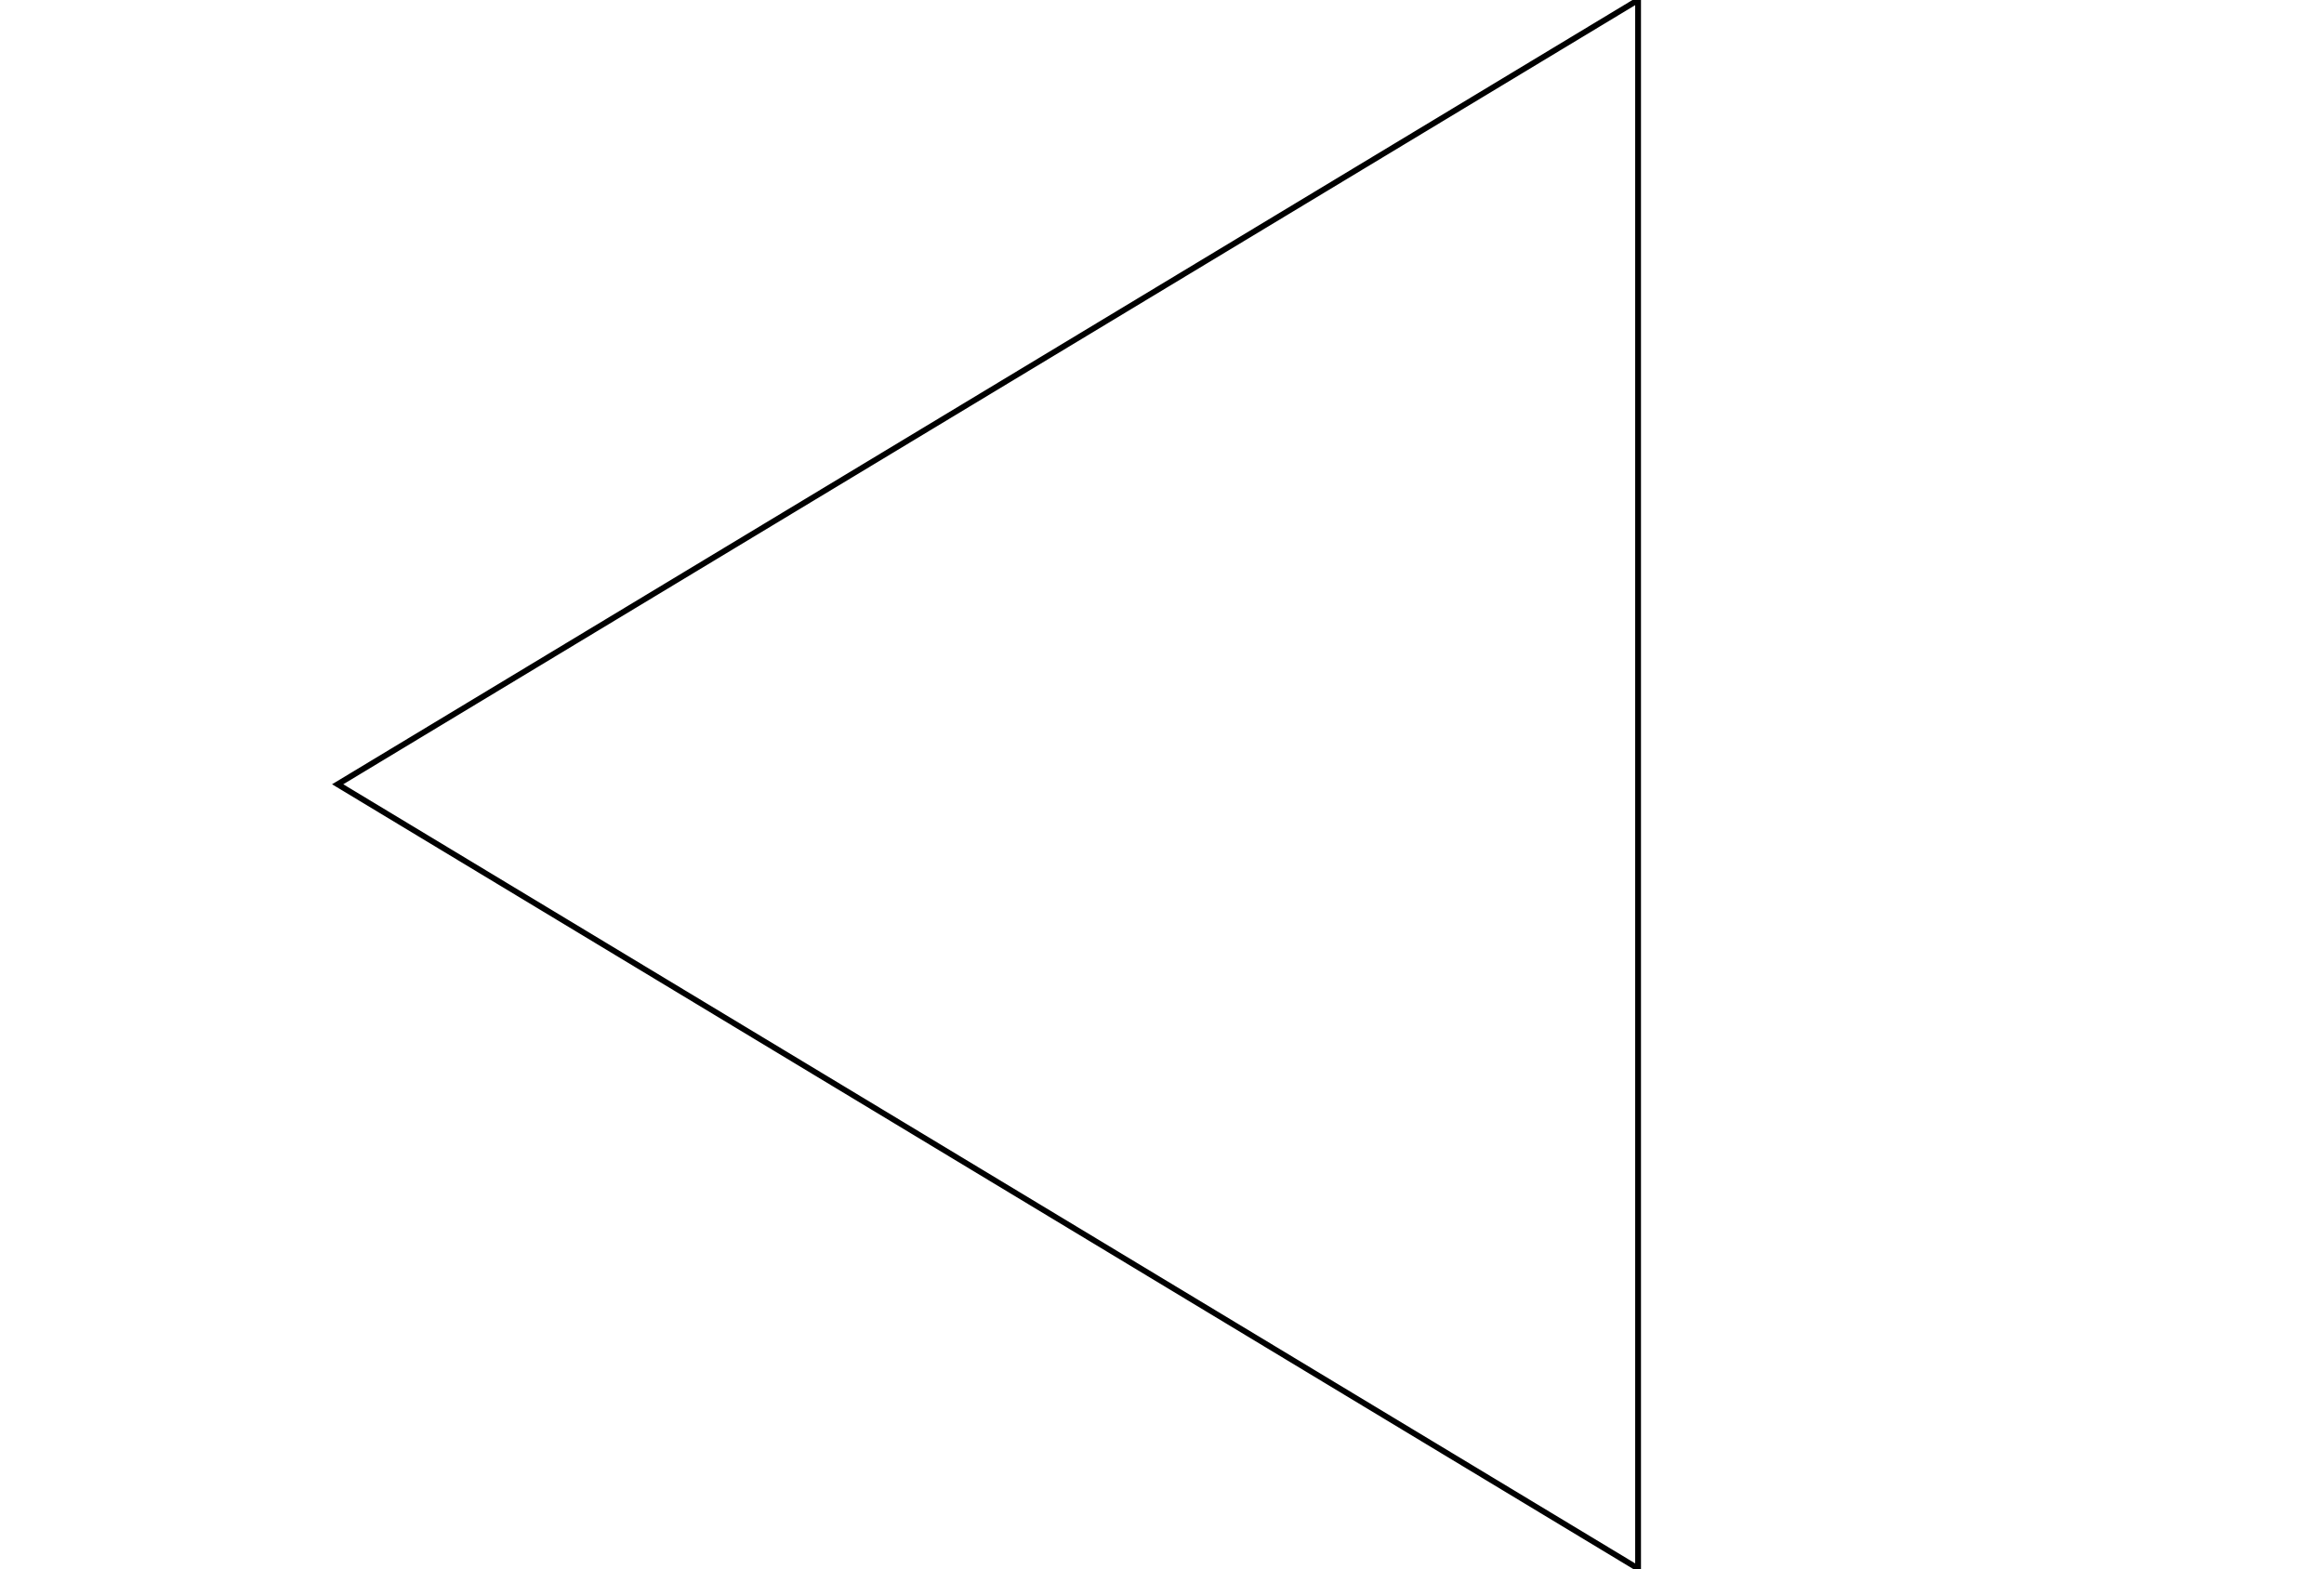
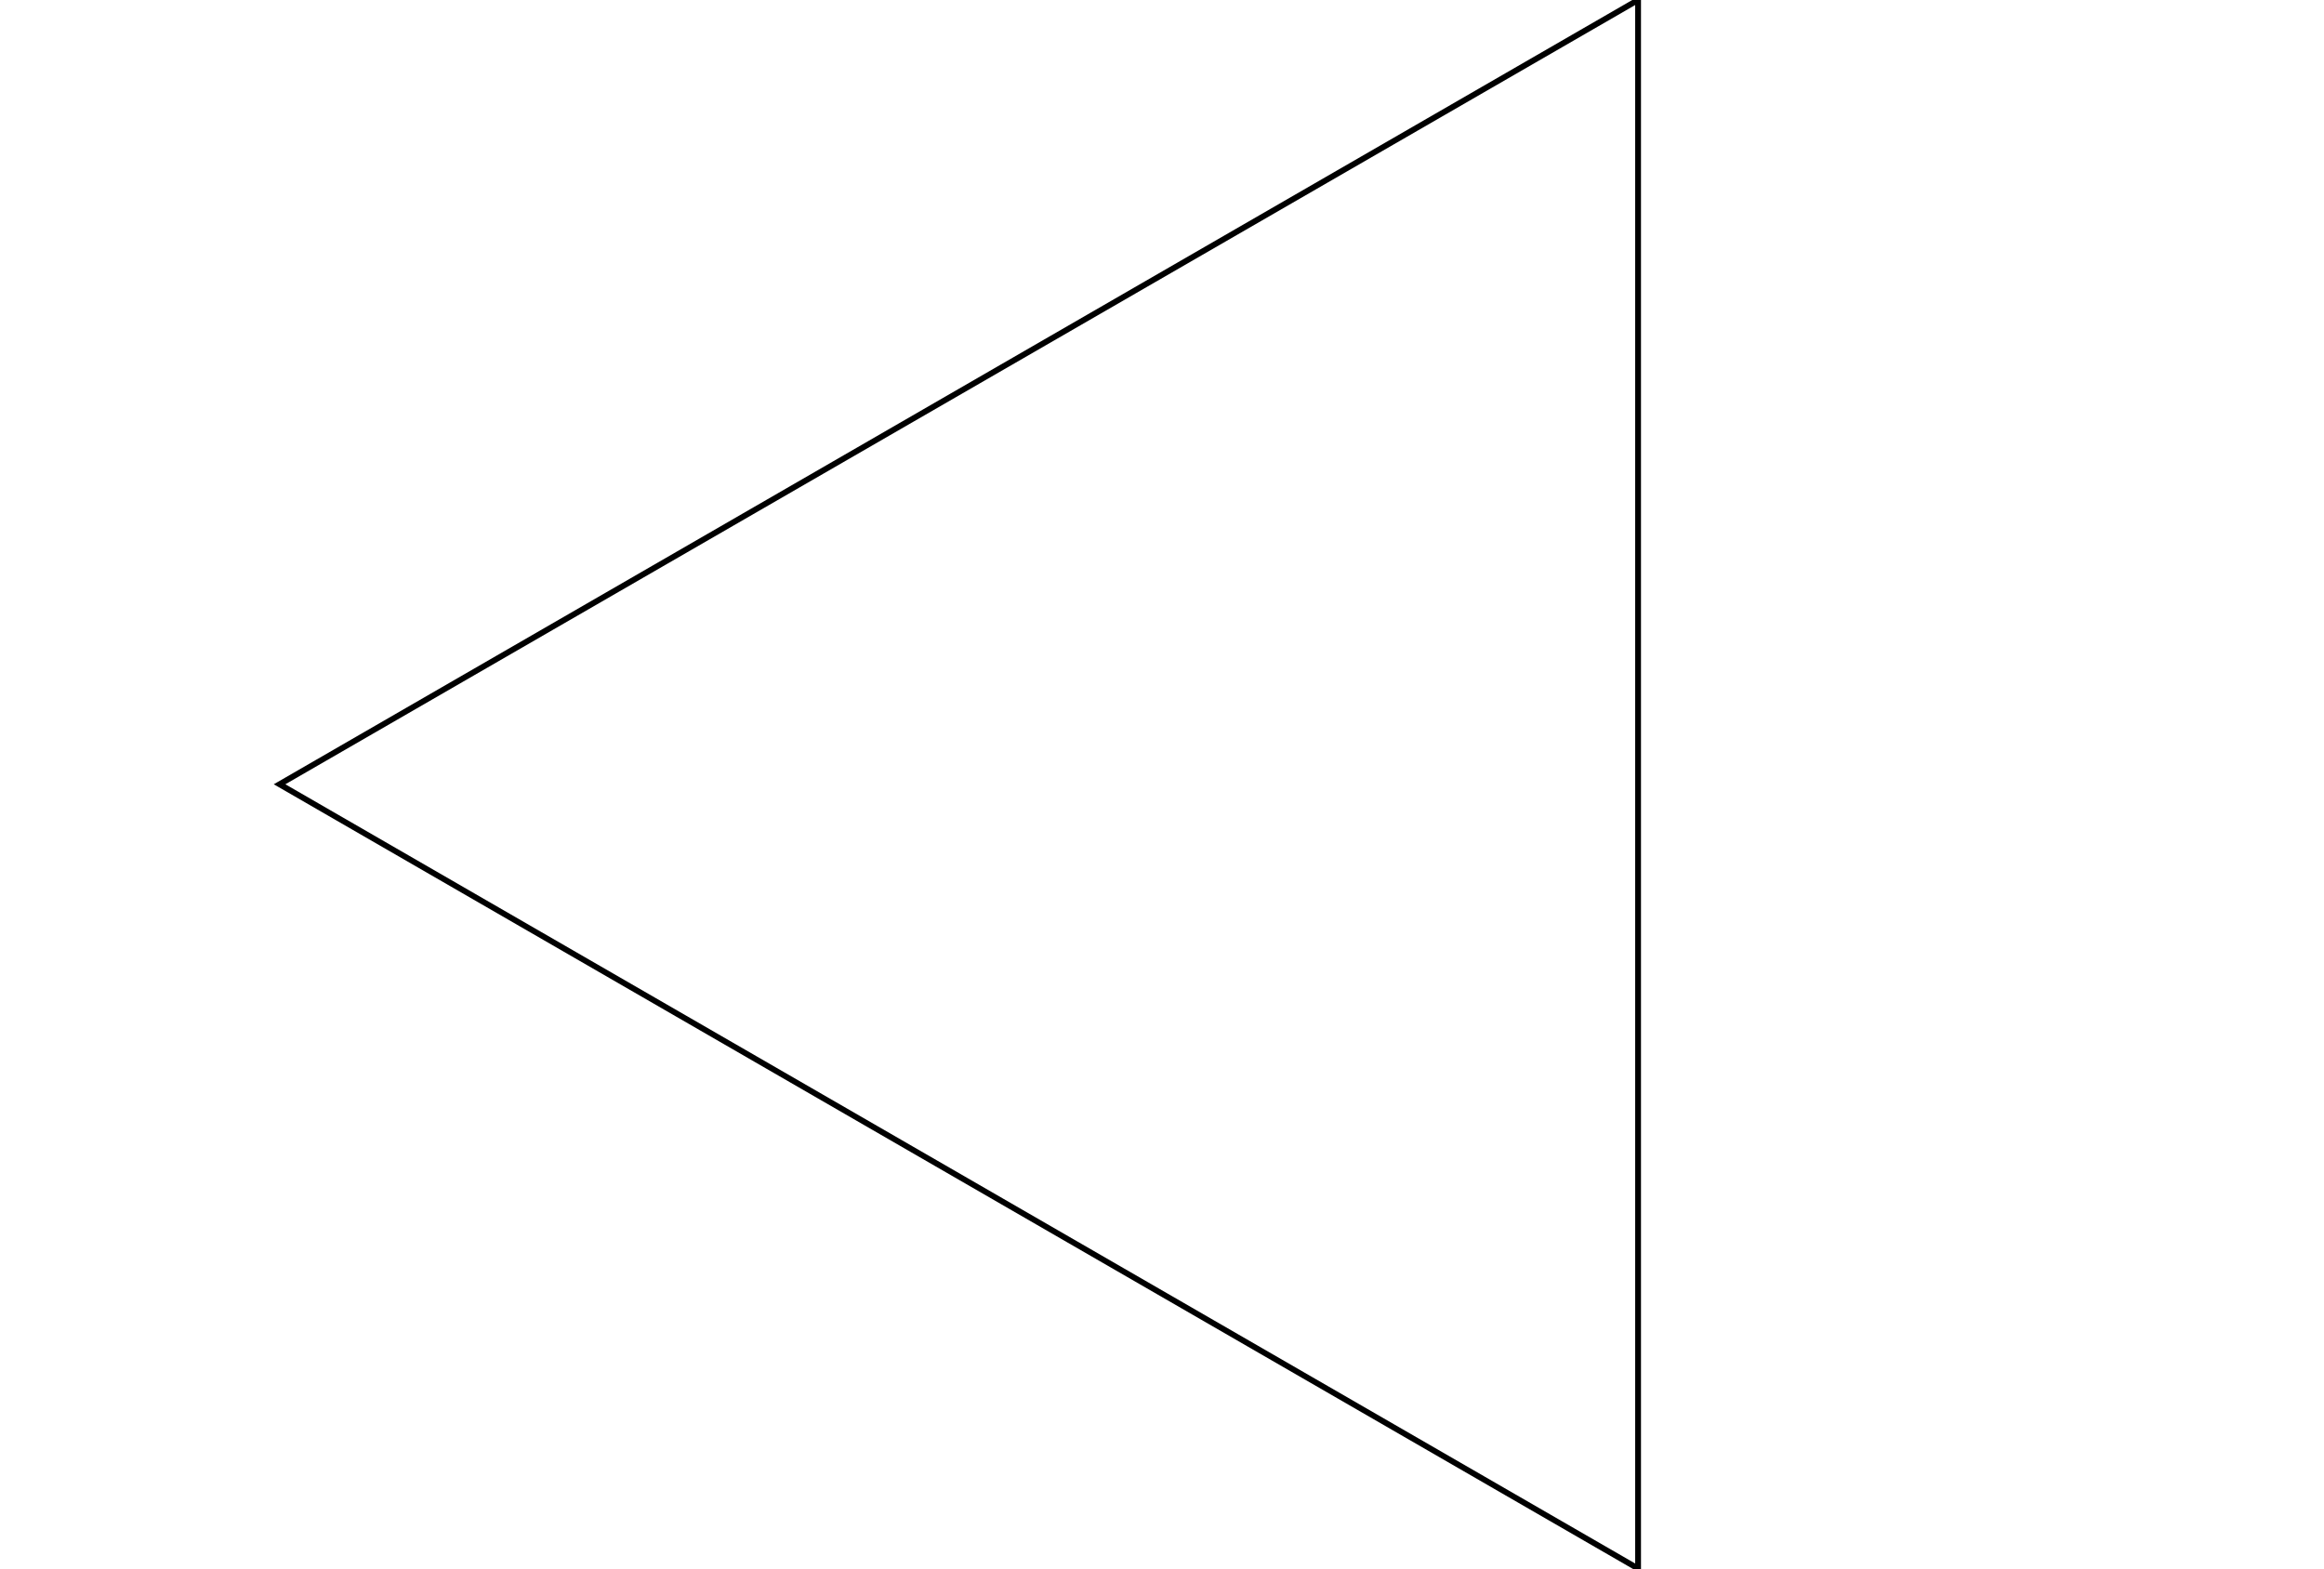
<svg xmlns="http://www.w3.org/2000/svg" width="400" height="270" viewBox="0 0 400 270">
  <g transform="translate(4, 0)">
-     <polygon points="277.942,0 277.942,270 54.116,135" stroke="black" fill="none" />
+     <polygon points="277.942,0 277.942,270 44.116,135" stroke="black" fill="none" />
  </g>
</svg>
